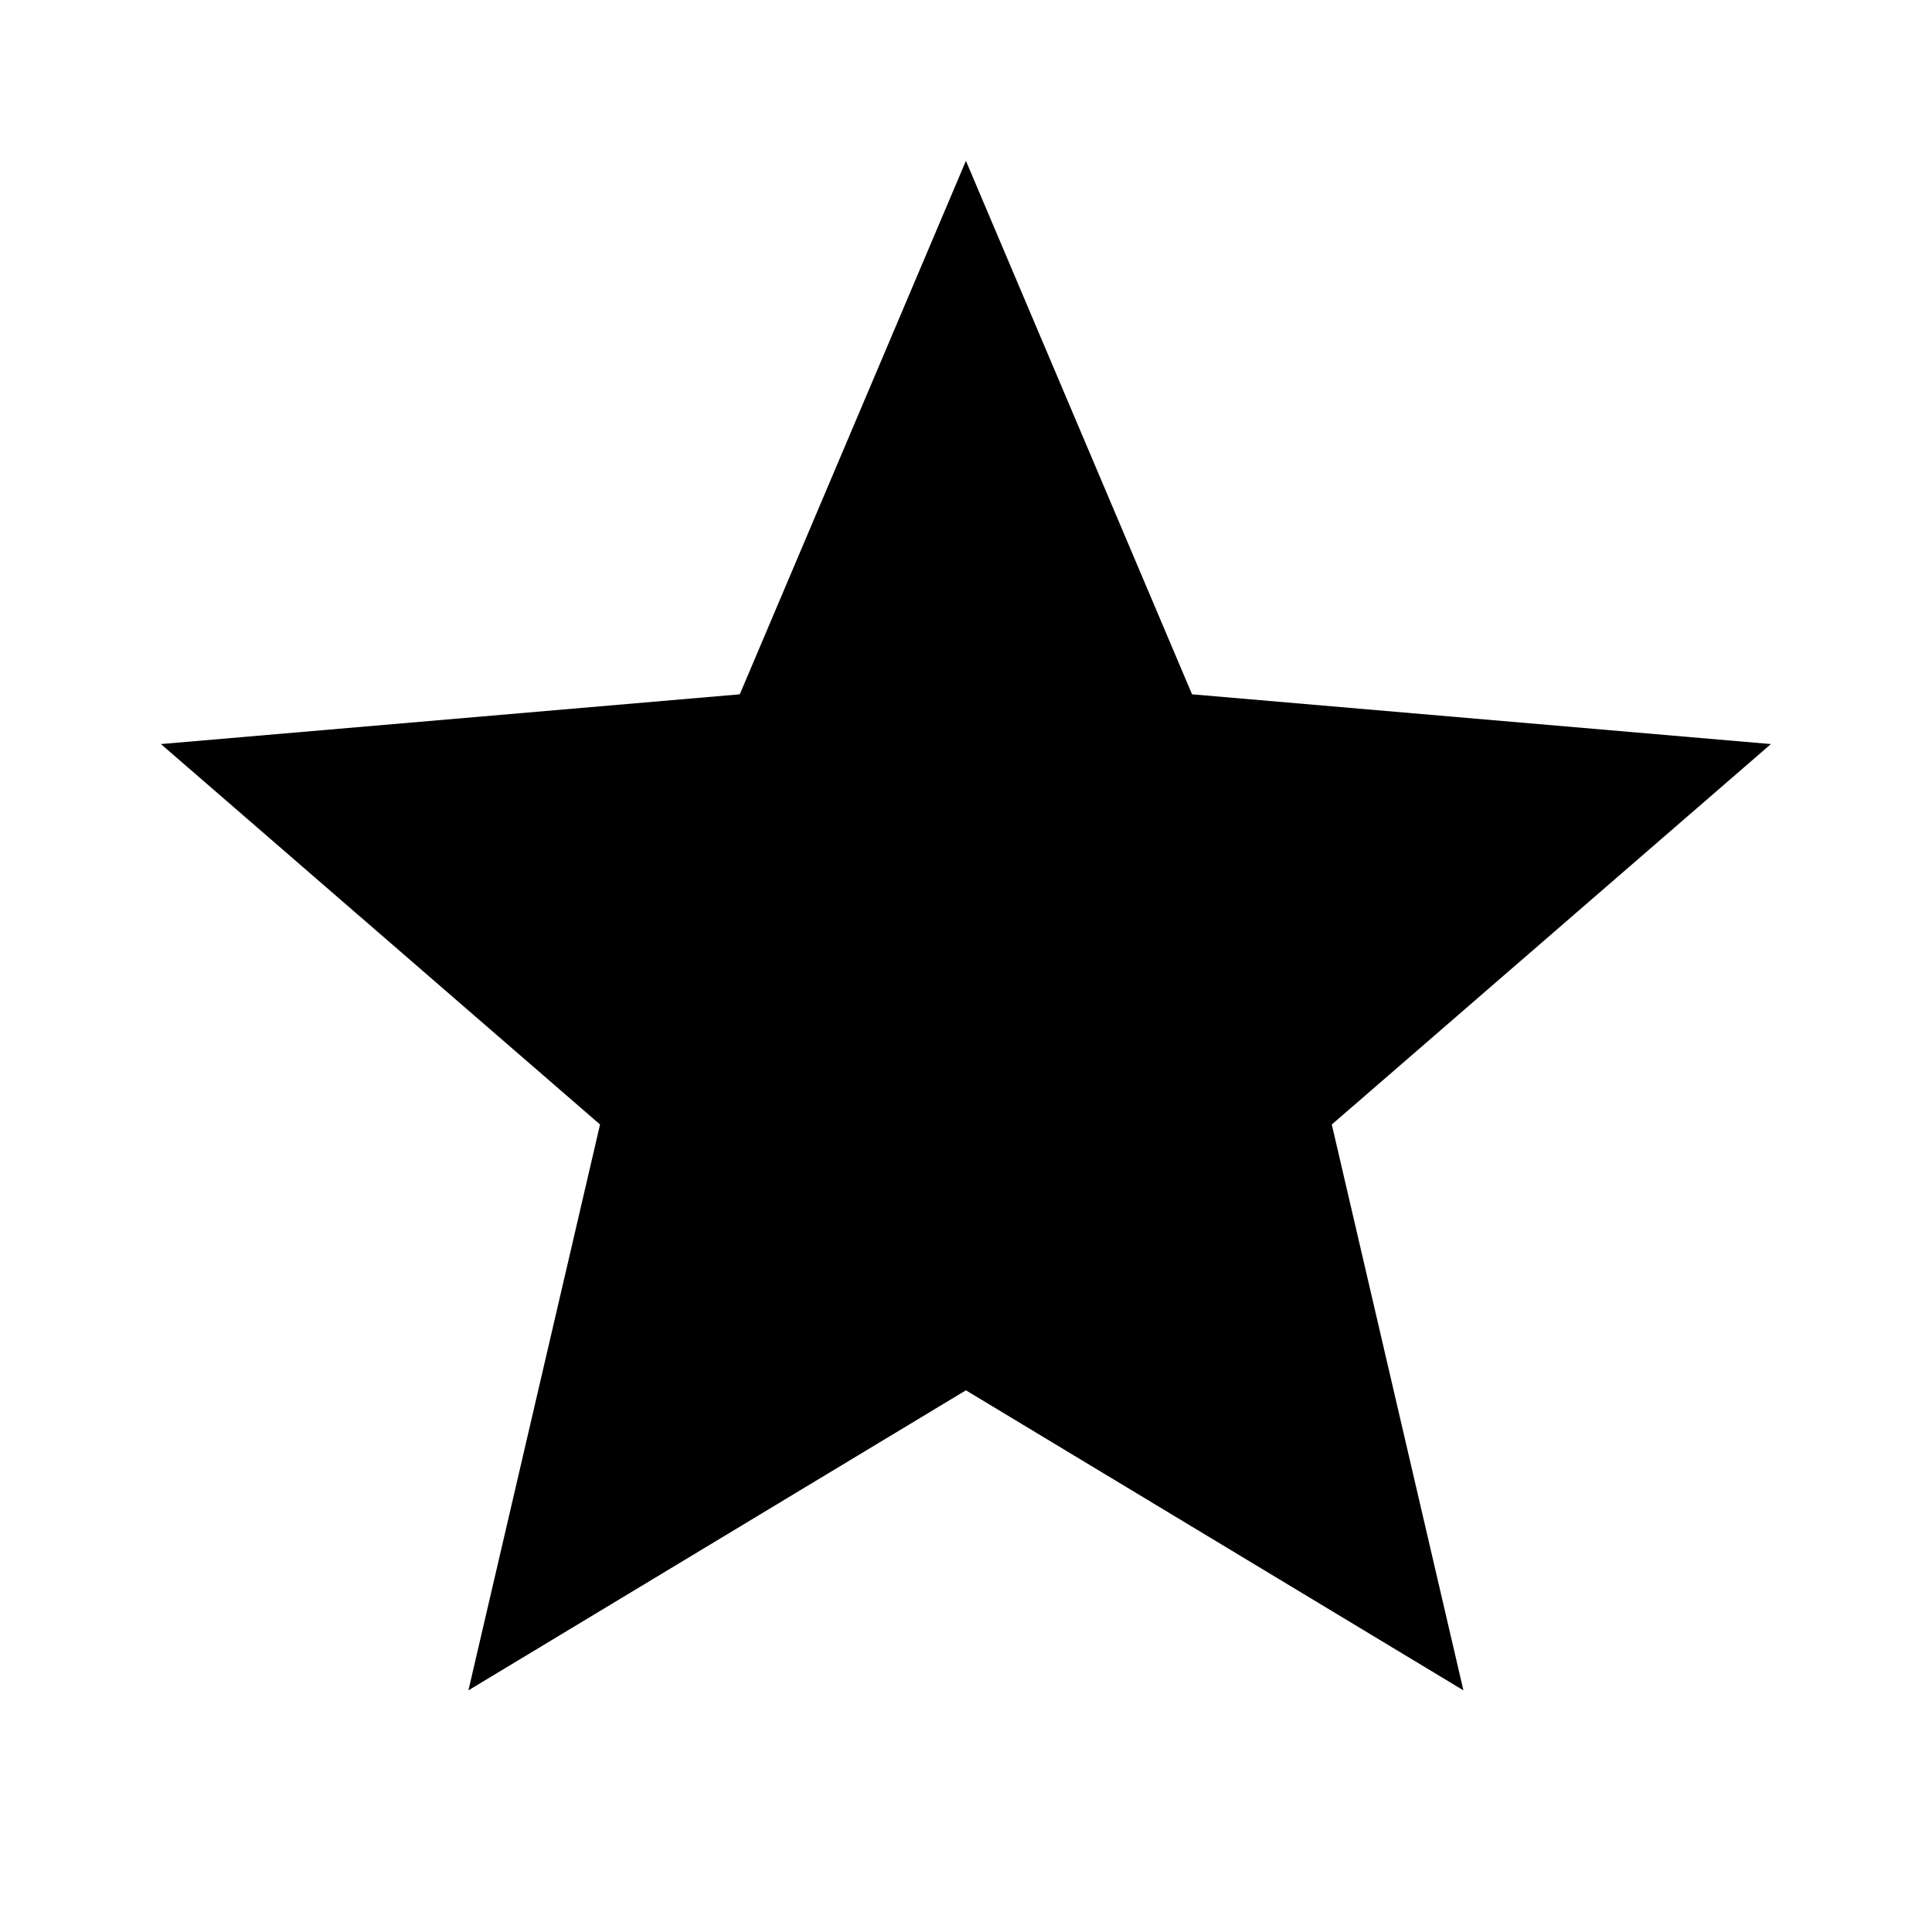
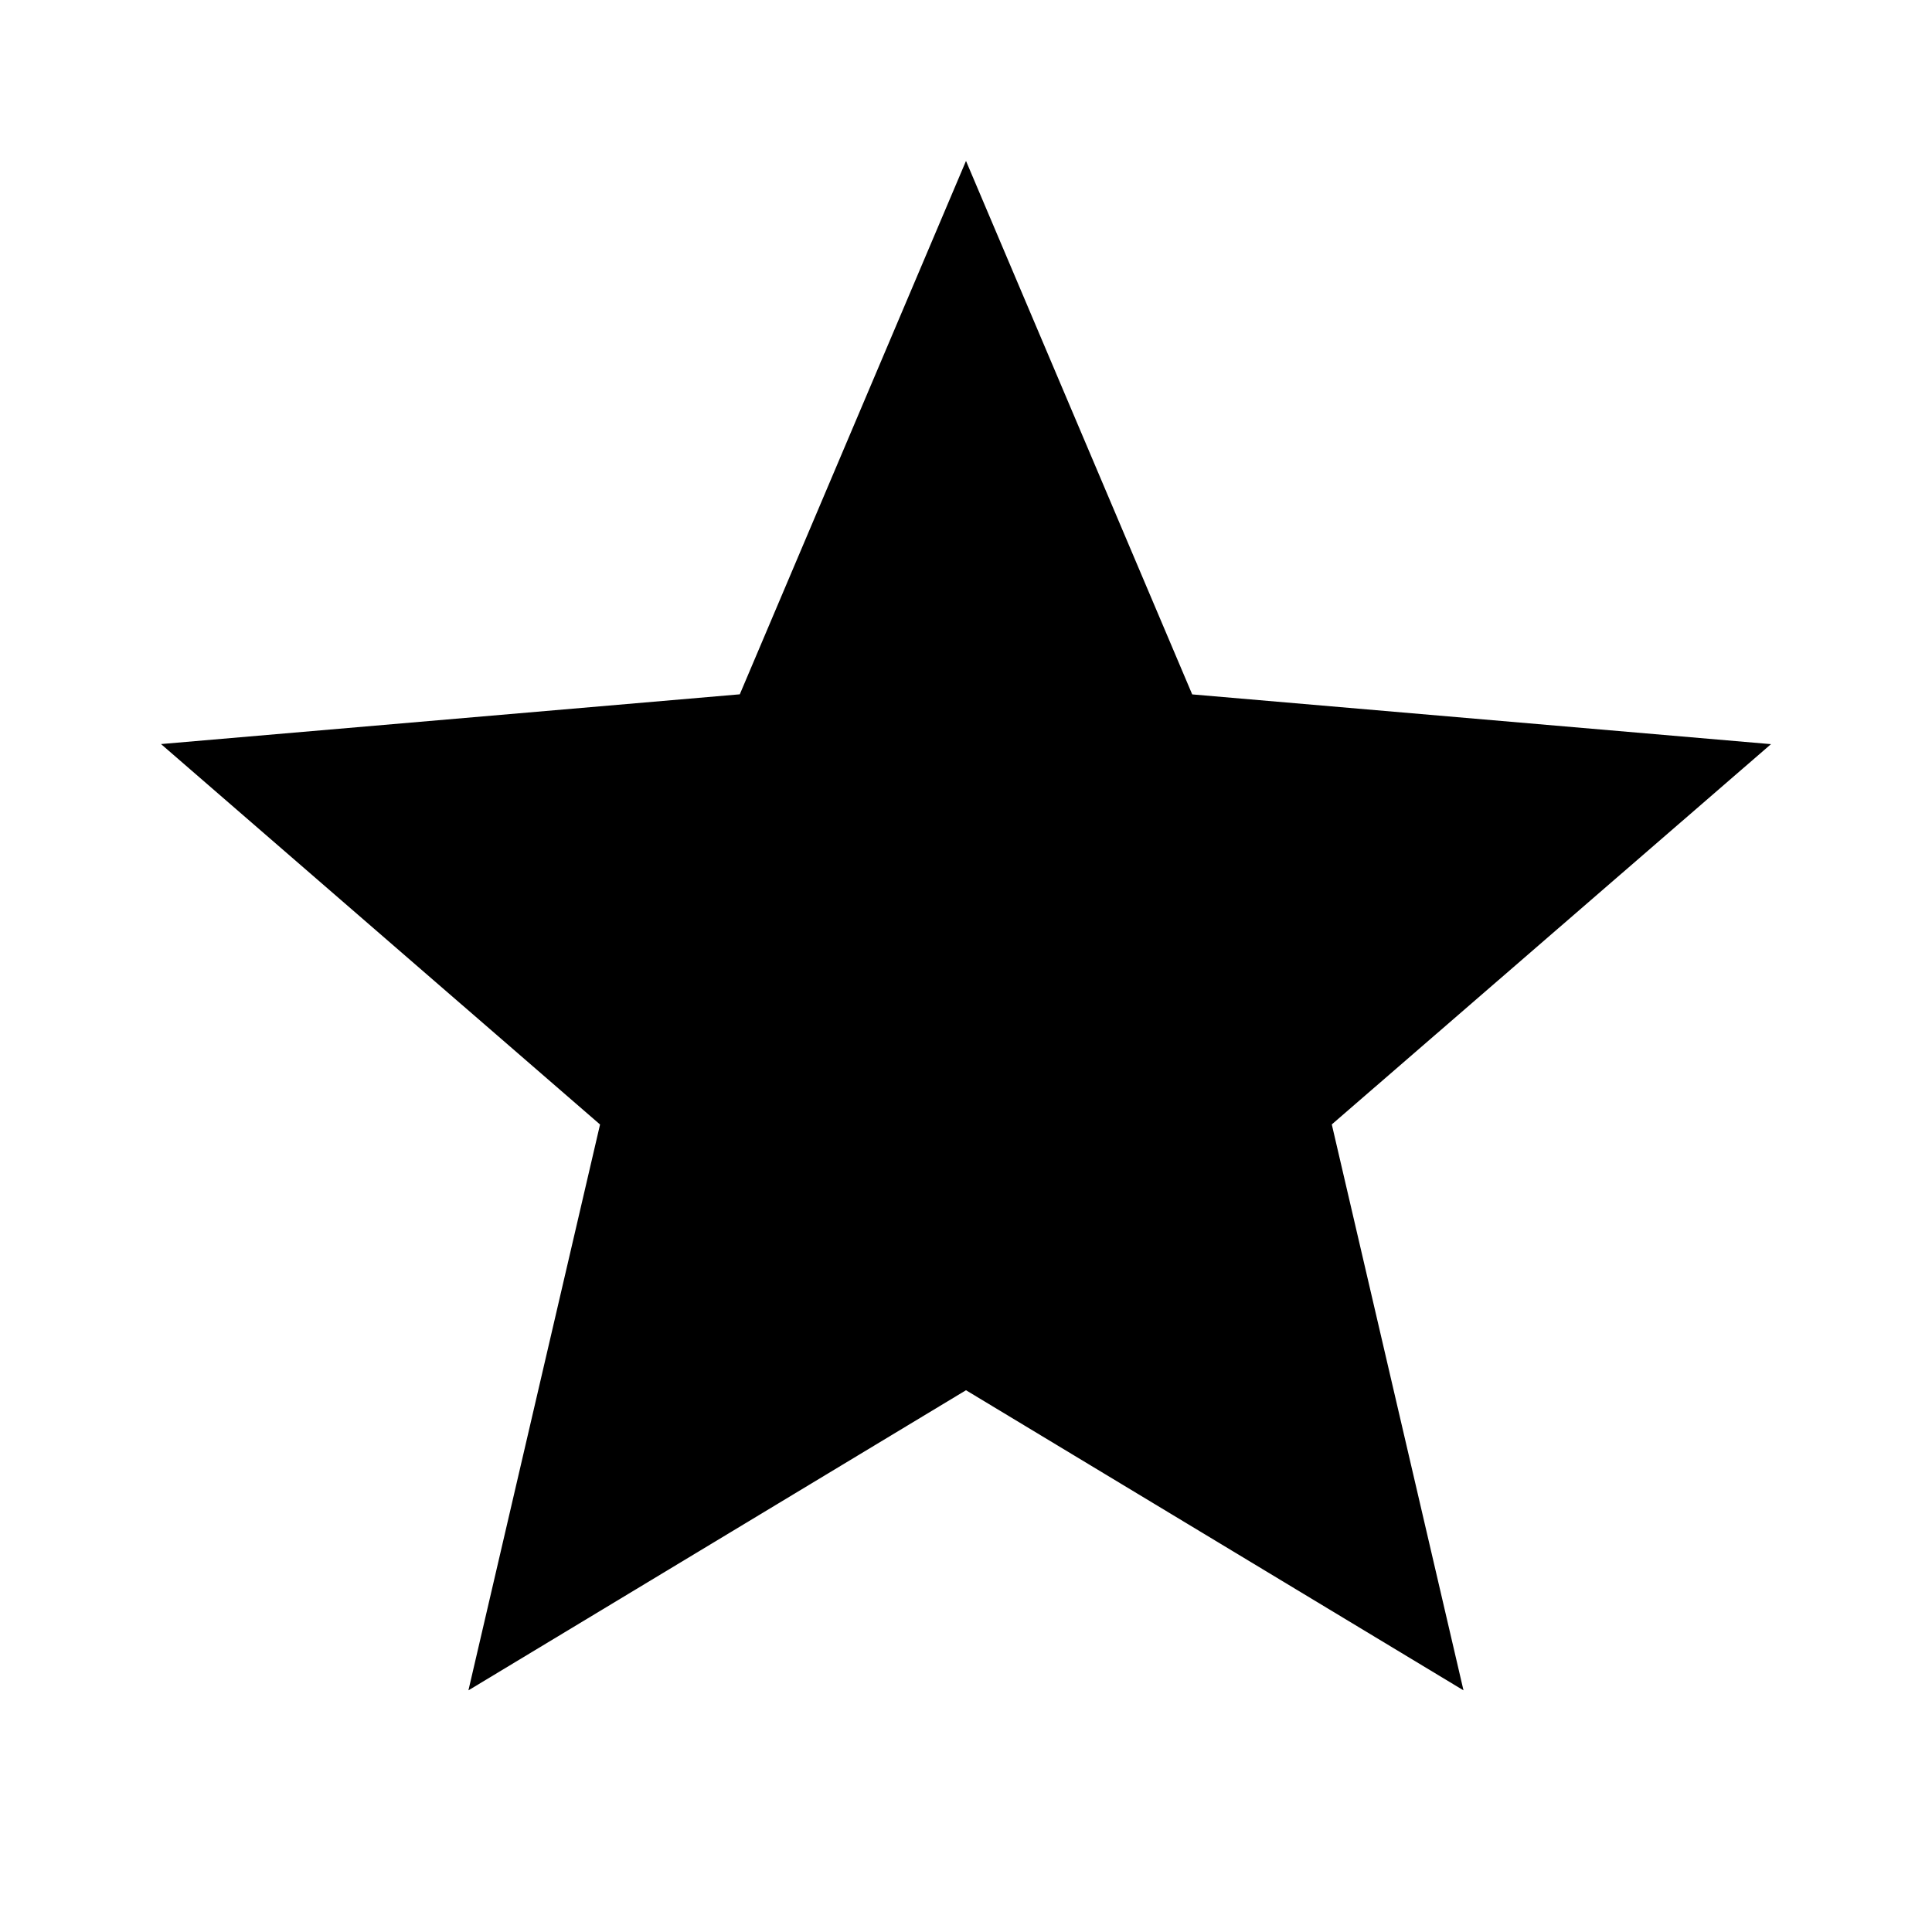
- <svg xmlns="http://www.w3.org/2000/svg" version="1.1" baseProfile="full" width="24" height="24" viewBox="0 0 24.00 24.00" enable-background="new 0 0 24.00 24.00" xml:space="preserve">
-   <path fill="#000000" fill-opacity="1" stroke-width="0.2" stroke-linejoin="round" d="M 11.999,17.271L 18.179,20.998L 16.544,13.969L 21.999,9.243L 14.808,8.625L 11.999,1.998L 9.19,8.625L 1.999,9.243L 7.454,13.969L 5.819,20.998L 11.999,17.271 Z " />
+ <svg xmlns="http://www.w3.org/2000/svg" width="24" height="24" baseProfile="full" viewBox="0 0 24 24">
+   <path d="M12 17.27l6.18 3.728-1.636-7.03L22 9.244l-7.19-.618L12 1.999 9.19 8.625 2 9.243l5.454 4.726-1.635 7.029L12 17.27z" />
</svg>
